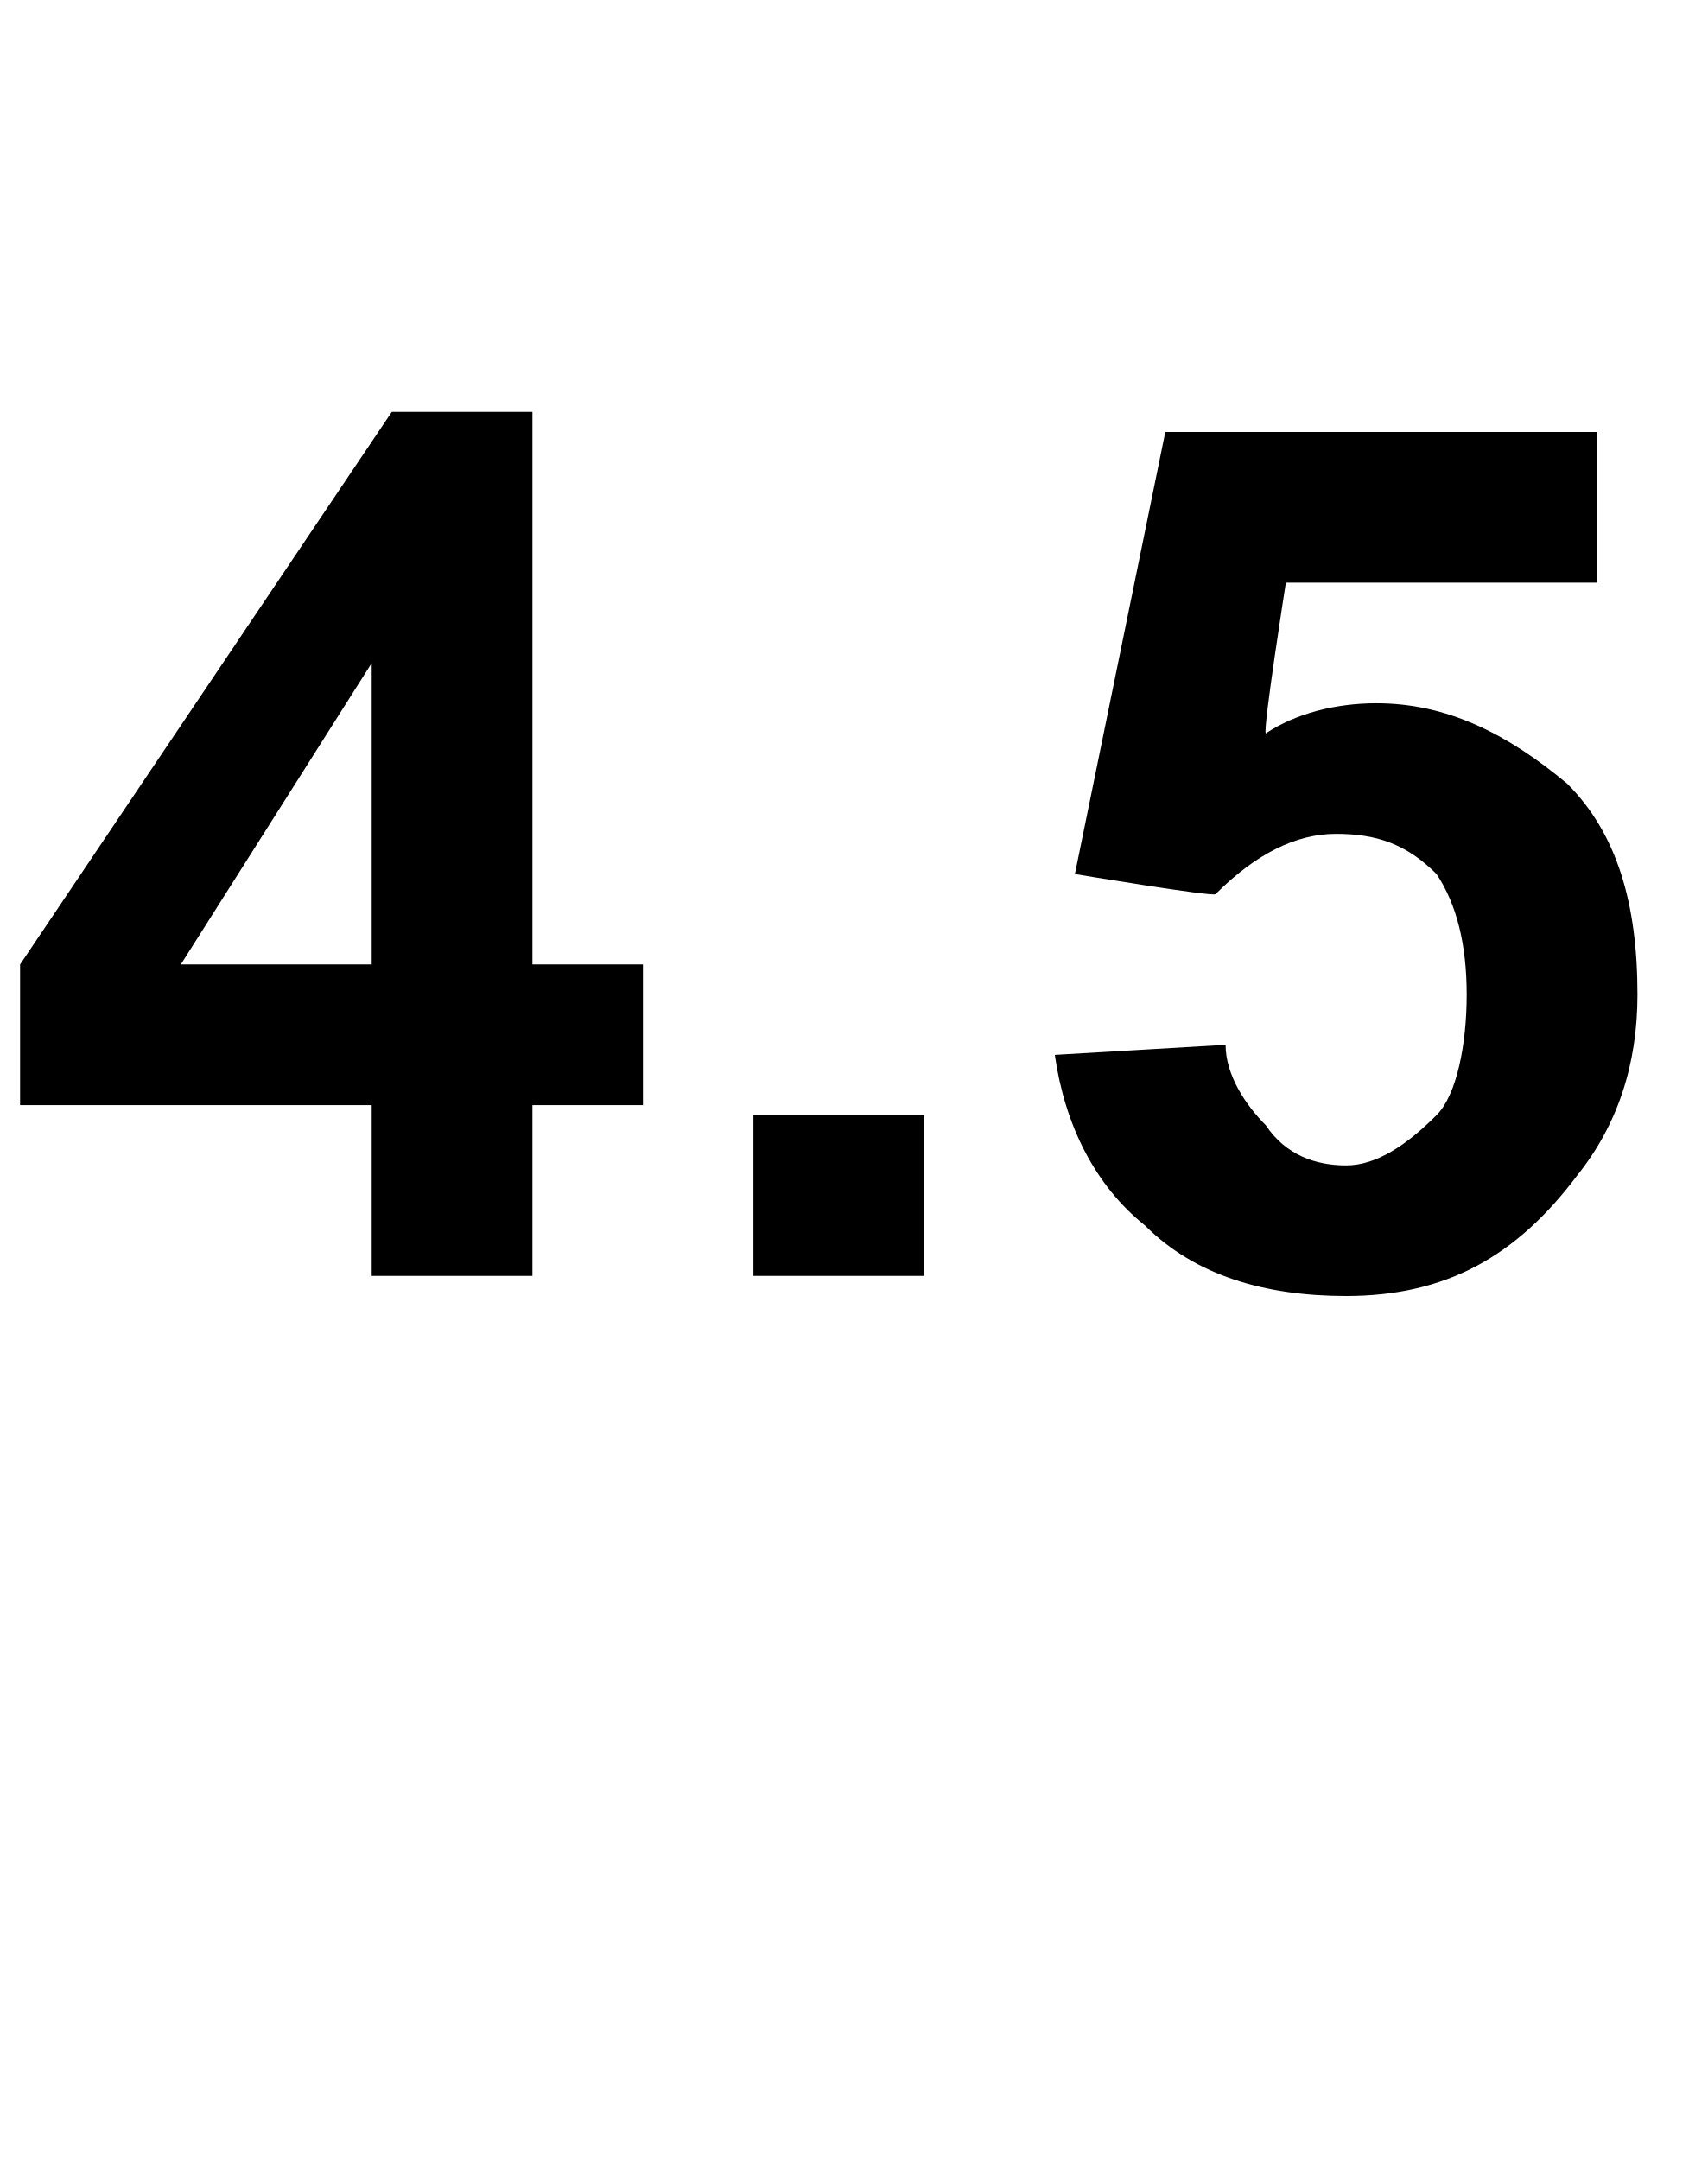
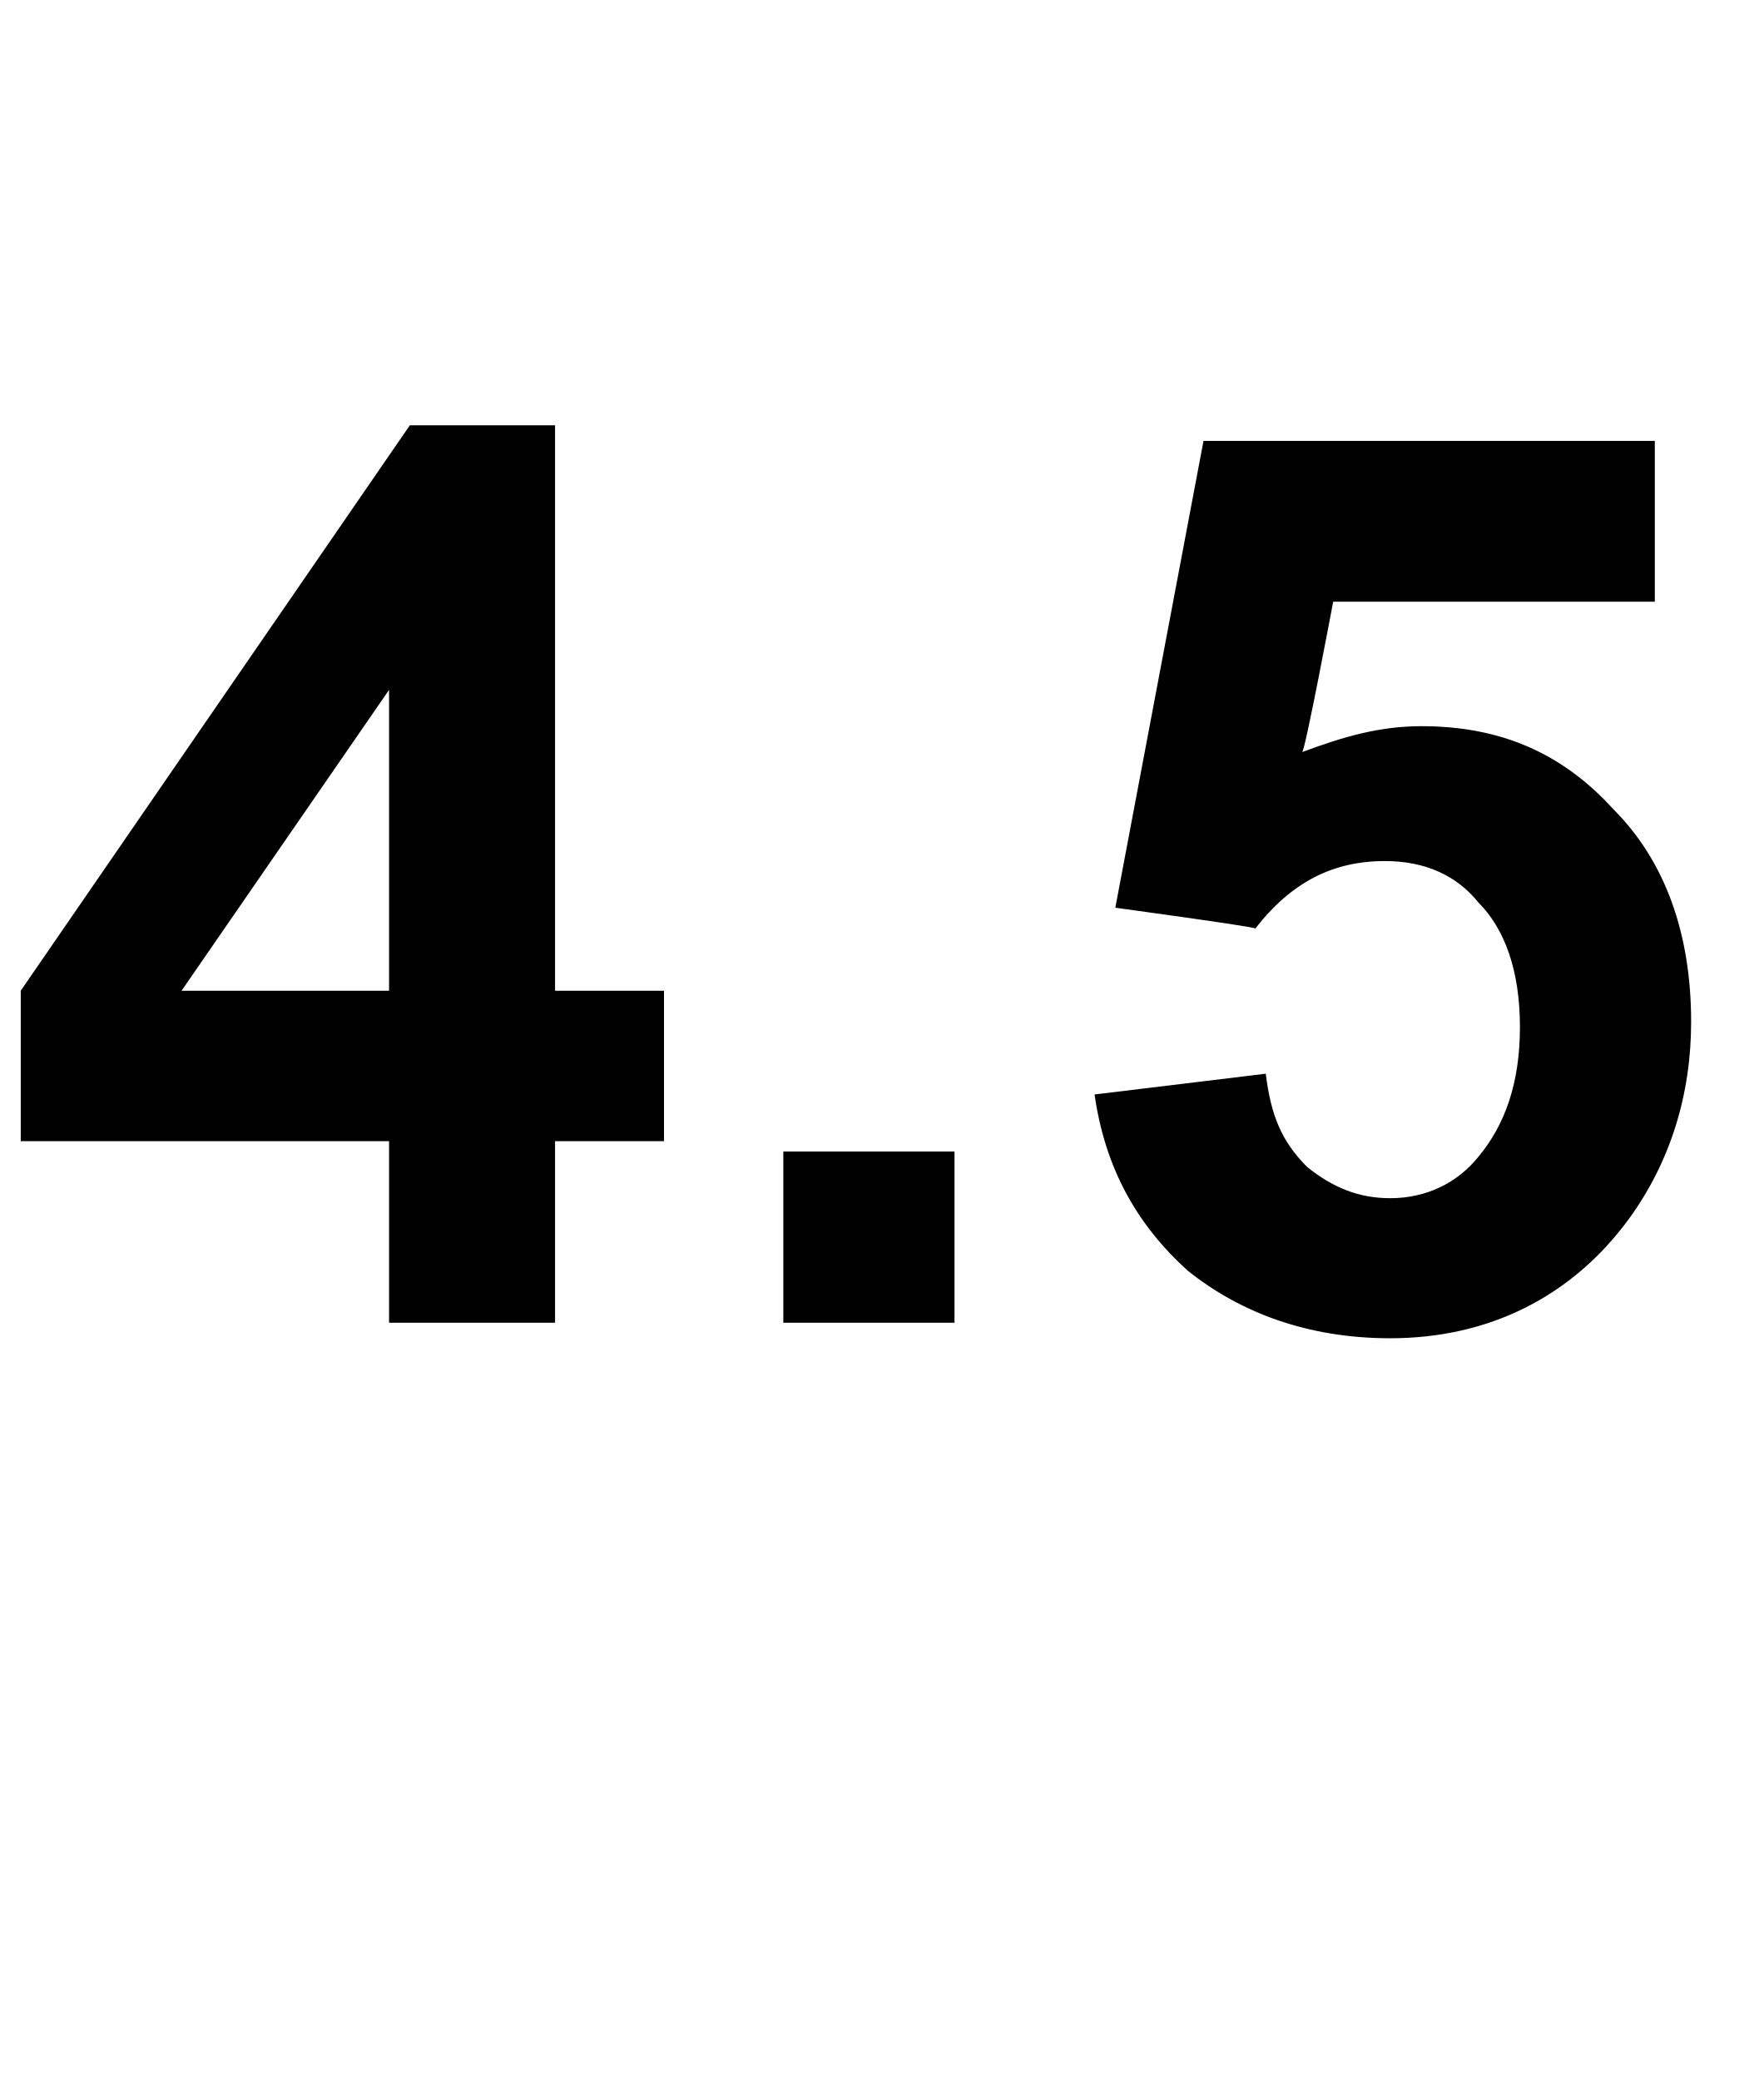
- <svg xmlns="http://www.w3.org/2000/svg" version="1.1" width="17px" height="21.5px" viewBox="0 -4 17 21.5" style="top:-4px">
+ <svg xmlns="http://www.w3.org/2000/svg" version="1.1" width="34px" height="40.1px" viewBox="0 -8 34 40.1" style="top:-8px">
  <defs />
-   <g id="Polygon5523">
-     <path d="M 3.7 8.7 L 3.7 7 L 0.2 7 L 0.2 5.6 L 3.9 0.1 L 5.3 0.1 L 5.3 5.6 L 6.4 5.6 L 6.4 7 L 5.3 7 L 5.3 8.7 L 3.7 8.7 Z M 3.7 5.6 L 3.7 2.6 L 1.8 5.6 L 3.7 5.6 Z M 7.5 8.7 L 7.5 7.1 L 9.2 7.1 L 9.2 8.7 L 7.5 8.7 Z M 10.5 6.5 C 10.5 6.5 12.2 6.4 12.2 6.4 C 12.2 6.7 12.4 7 12.6 7.2 C 12.8 7.5 13.1 7.6 13.4 7.6 C 13.7 7.6 14 7.4 14.3 7.1 C 14.5 6.9 14.6 6.4 14.6 5.9 C 14.6 5.4 14.5 5 14.3 4.7 C 14 4.4 13.7 4.3 13.3 4.3 C 12.9 4.3 12.5 4.5 12.1 4.9 C 12.08 4.93 10.7 4.7 10.7 4.7 L 11.6 0.3 L 15.9 0.3 L 15.9 1.8 L 12.8 1.8 C 12.8 1.8 12.57 3.26 12.6 3.3 C 12.9 3.1 13.3 3 13.7 3 C 14.4 3 15 3.3 15.6 3.8 C 16.1 4.3 16.3 5 16.3 5.9 C 16.3 6.6 16.1 7.2 15.7 7.7 C 15.1 8.5 14.4 8.9 13.4 8.9 C 12.6 8.9 11.9 8.7 11.4 8.2 C 10.9 7.8 10.6 7.2 10.5 6.5 Z " stroke="none" fill="#000" />
+   <g id="Polygon5697">
+     <path d="M 7.5 17.5 L 7.5 14 L 0.4 14 L 0.4 11.1 L 7.9 0.2 L 10.7 0.2 L 10.7 11.1 L 12.8 11.1 L 12.8 14 L 10.7 14 L 10.7 17.5 L 7.5 17.5 Z M 7.5 11.1 L 7.5 5.3 L 3.5 11.1 L 7.5 11.1 Z M 15.1 17.5 L 15.1 14.2 L 18.4 14.2 L 18.4 17.5 L 15.1 17.5 Z M 21.1 13.1 C 21.1 13.1 24.4 12.7 24.4 12.7 C 24.5 13.5 24.7 14 25.2 14.5 C 25.7 14.9 26.2 15.1 26.8 15.1 C 27.5 15.1 28.1 14.8 28.5 14.3 C 29 13.7 29.3 12.9 29.3 11.8 C 29.3 10.7 29 9.9 28.5 9.4 C 28.1 8.9 27.5 8.6 26.7 8.6 C 25.7 8.6 24.9 9 24.2 9.9 C 24.15 9.86 21.5 9.5 21.5 9.5 L 23.2 0.5 L 31.9 0.5 L 31.9 3.6 L 25.7 3.6 C 25.7 3.6 25.15 6.53 25.1 6.5 C 25.9 6.2 26.6 6 27.4 6 C 28.9 6 30.1 6.5 31.1 7.6 C 32.1 8.6 32.6 10 32.6 11.7 C 32.6 13.1 32.2 14.4 31.4 15.5 C 30.3 17 28.7 17.8 26.8 17.8 C 25.2 17.8 23.9 17.3 22.9 16.5 C 21.9 15.6 21.3 14.5 21.1 13.1 Z " stroke="none" fill="#000" />
  </g>
</svg>
